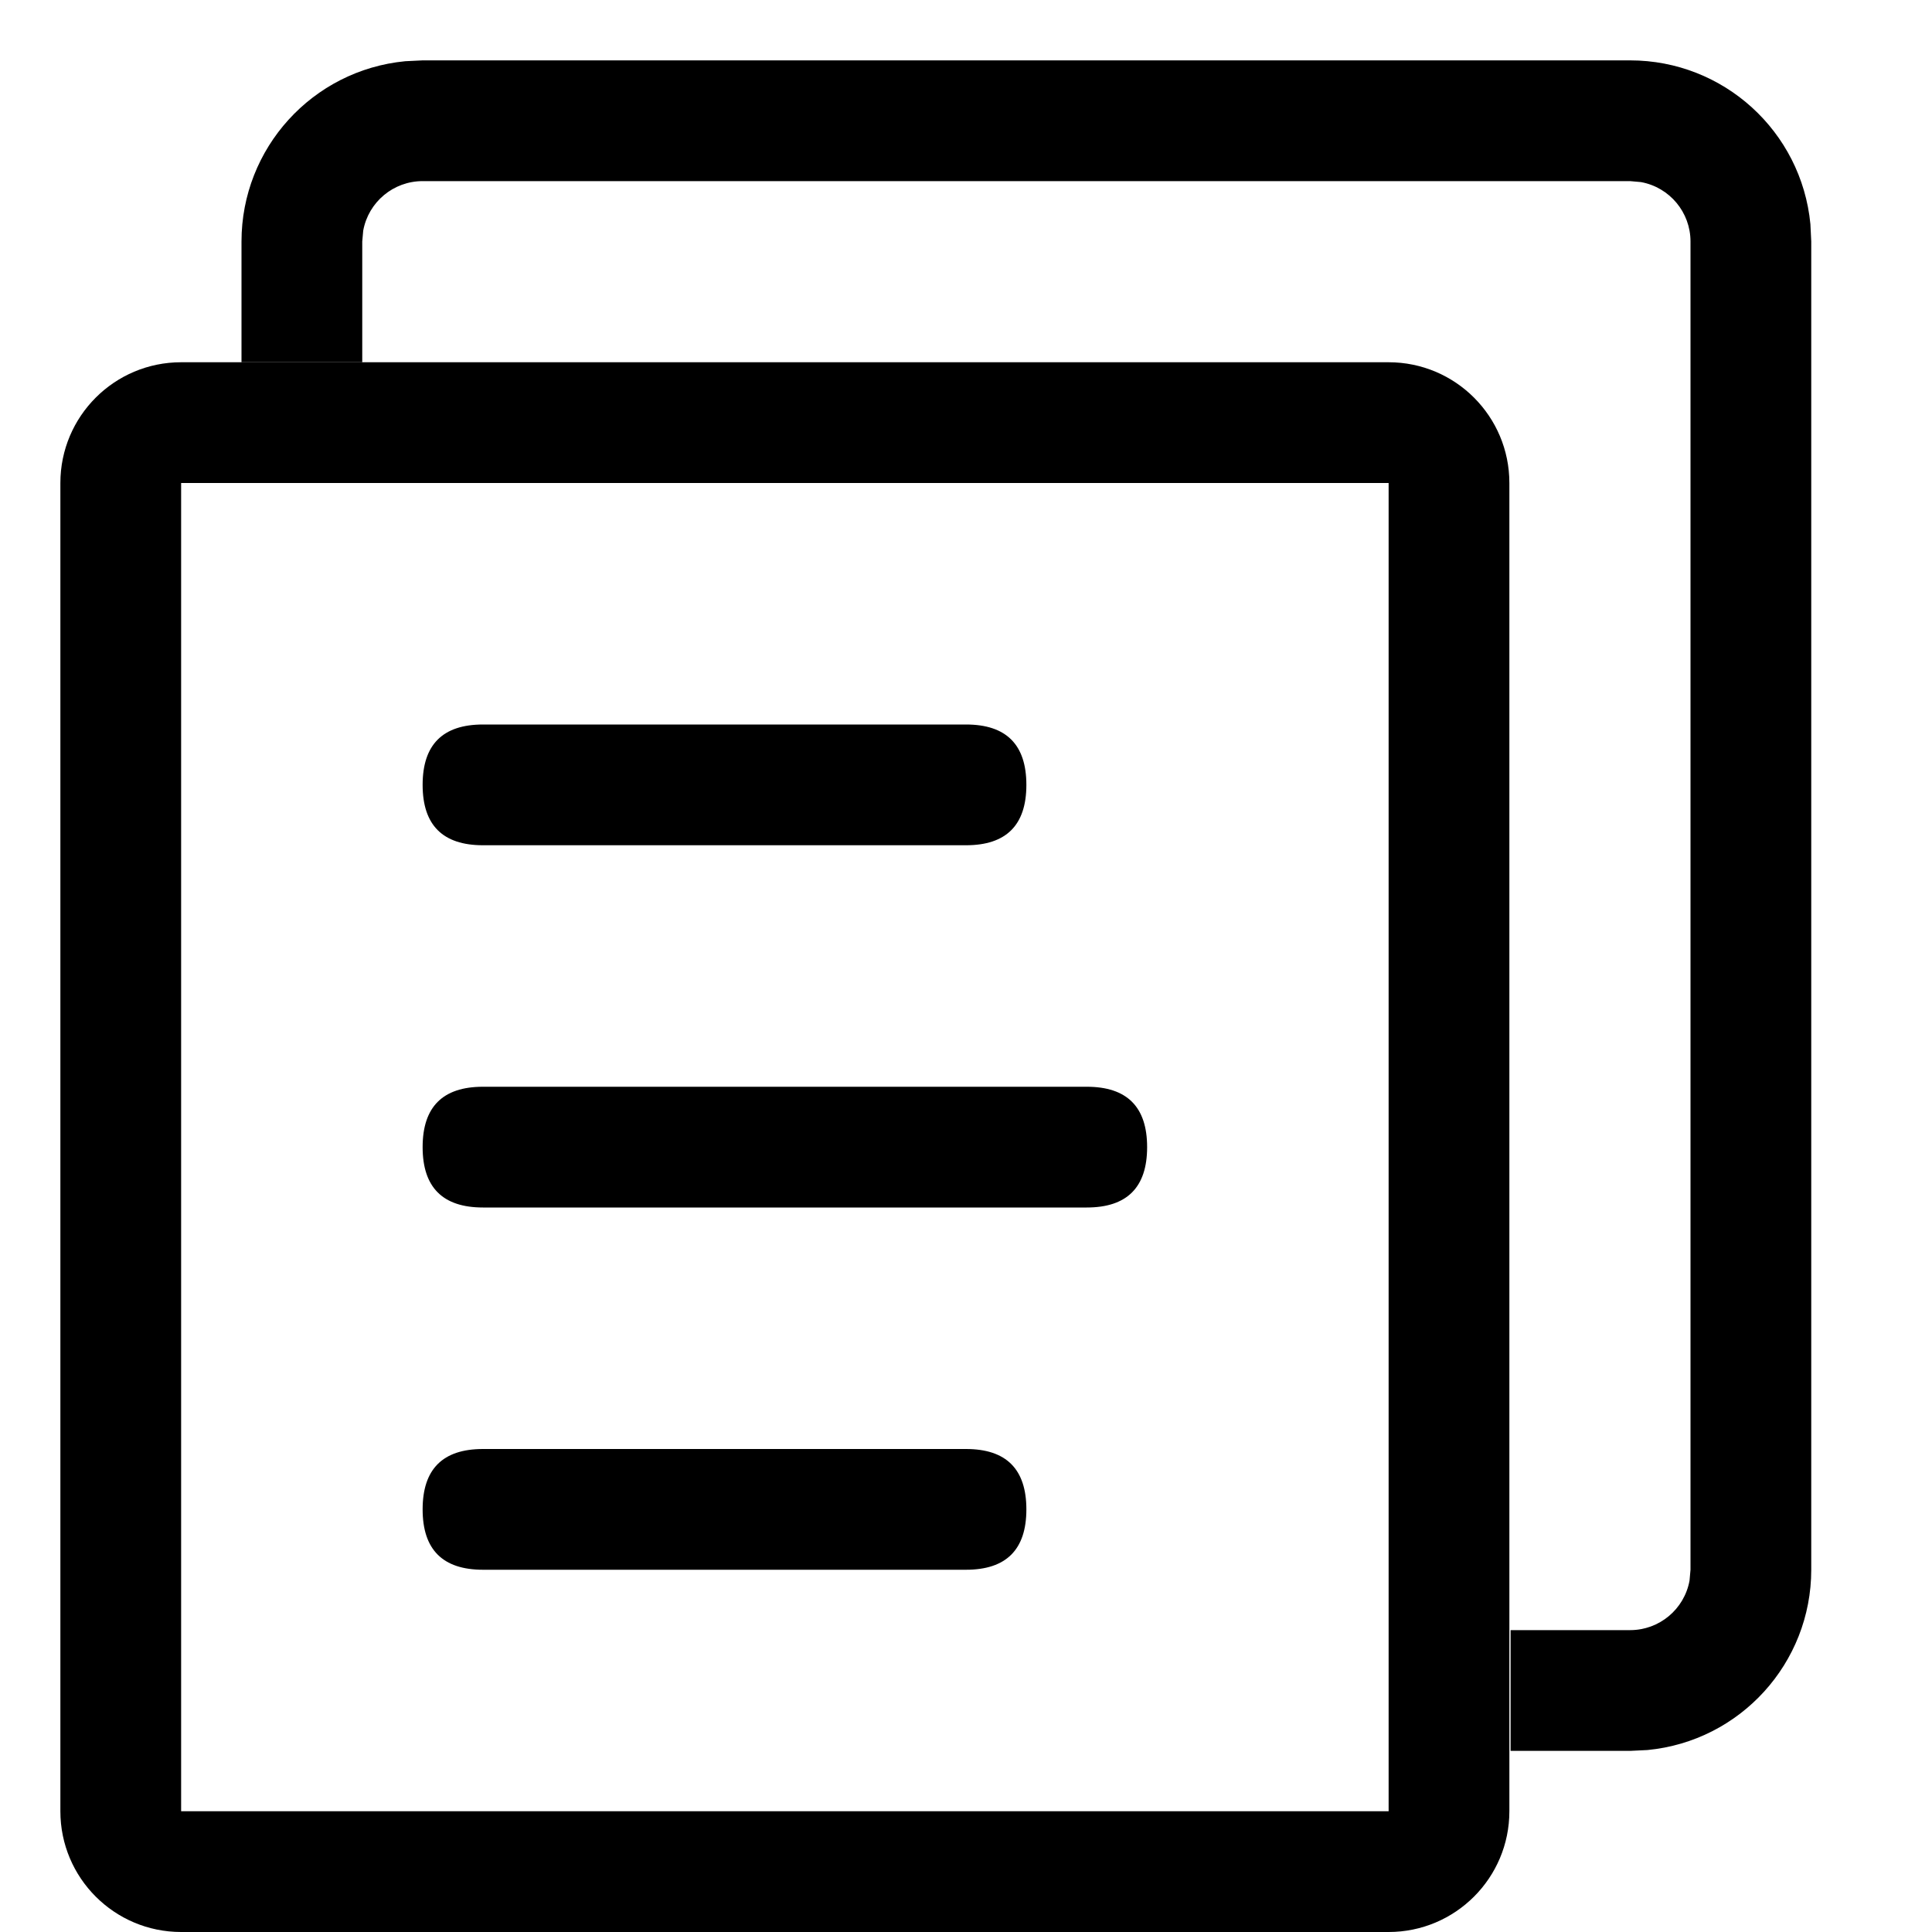
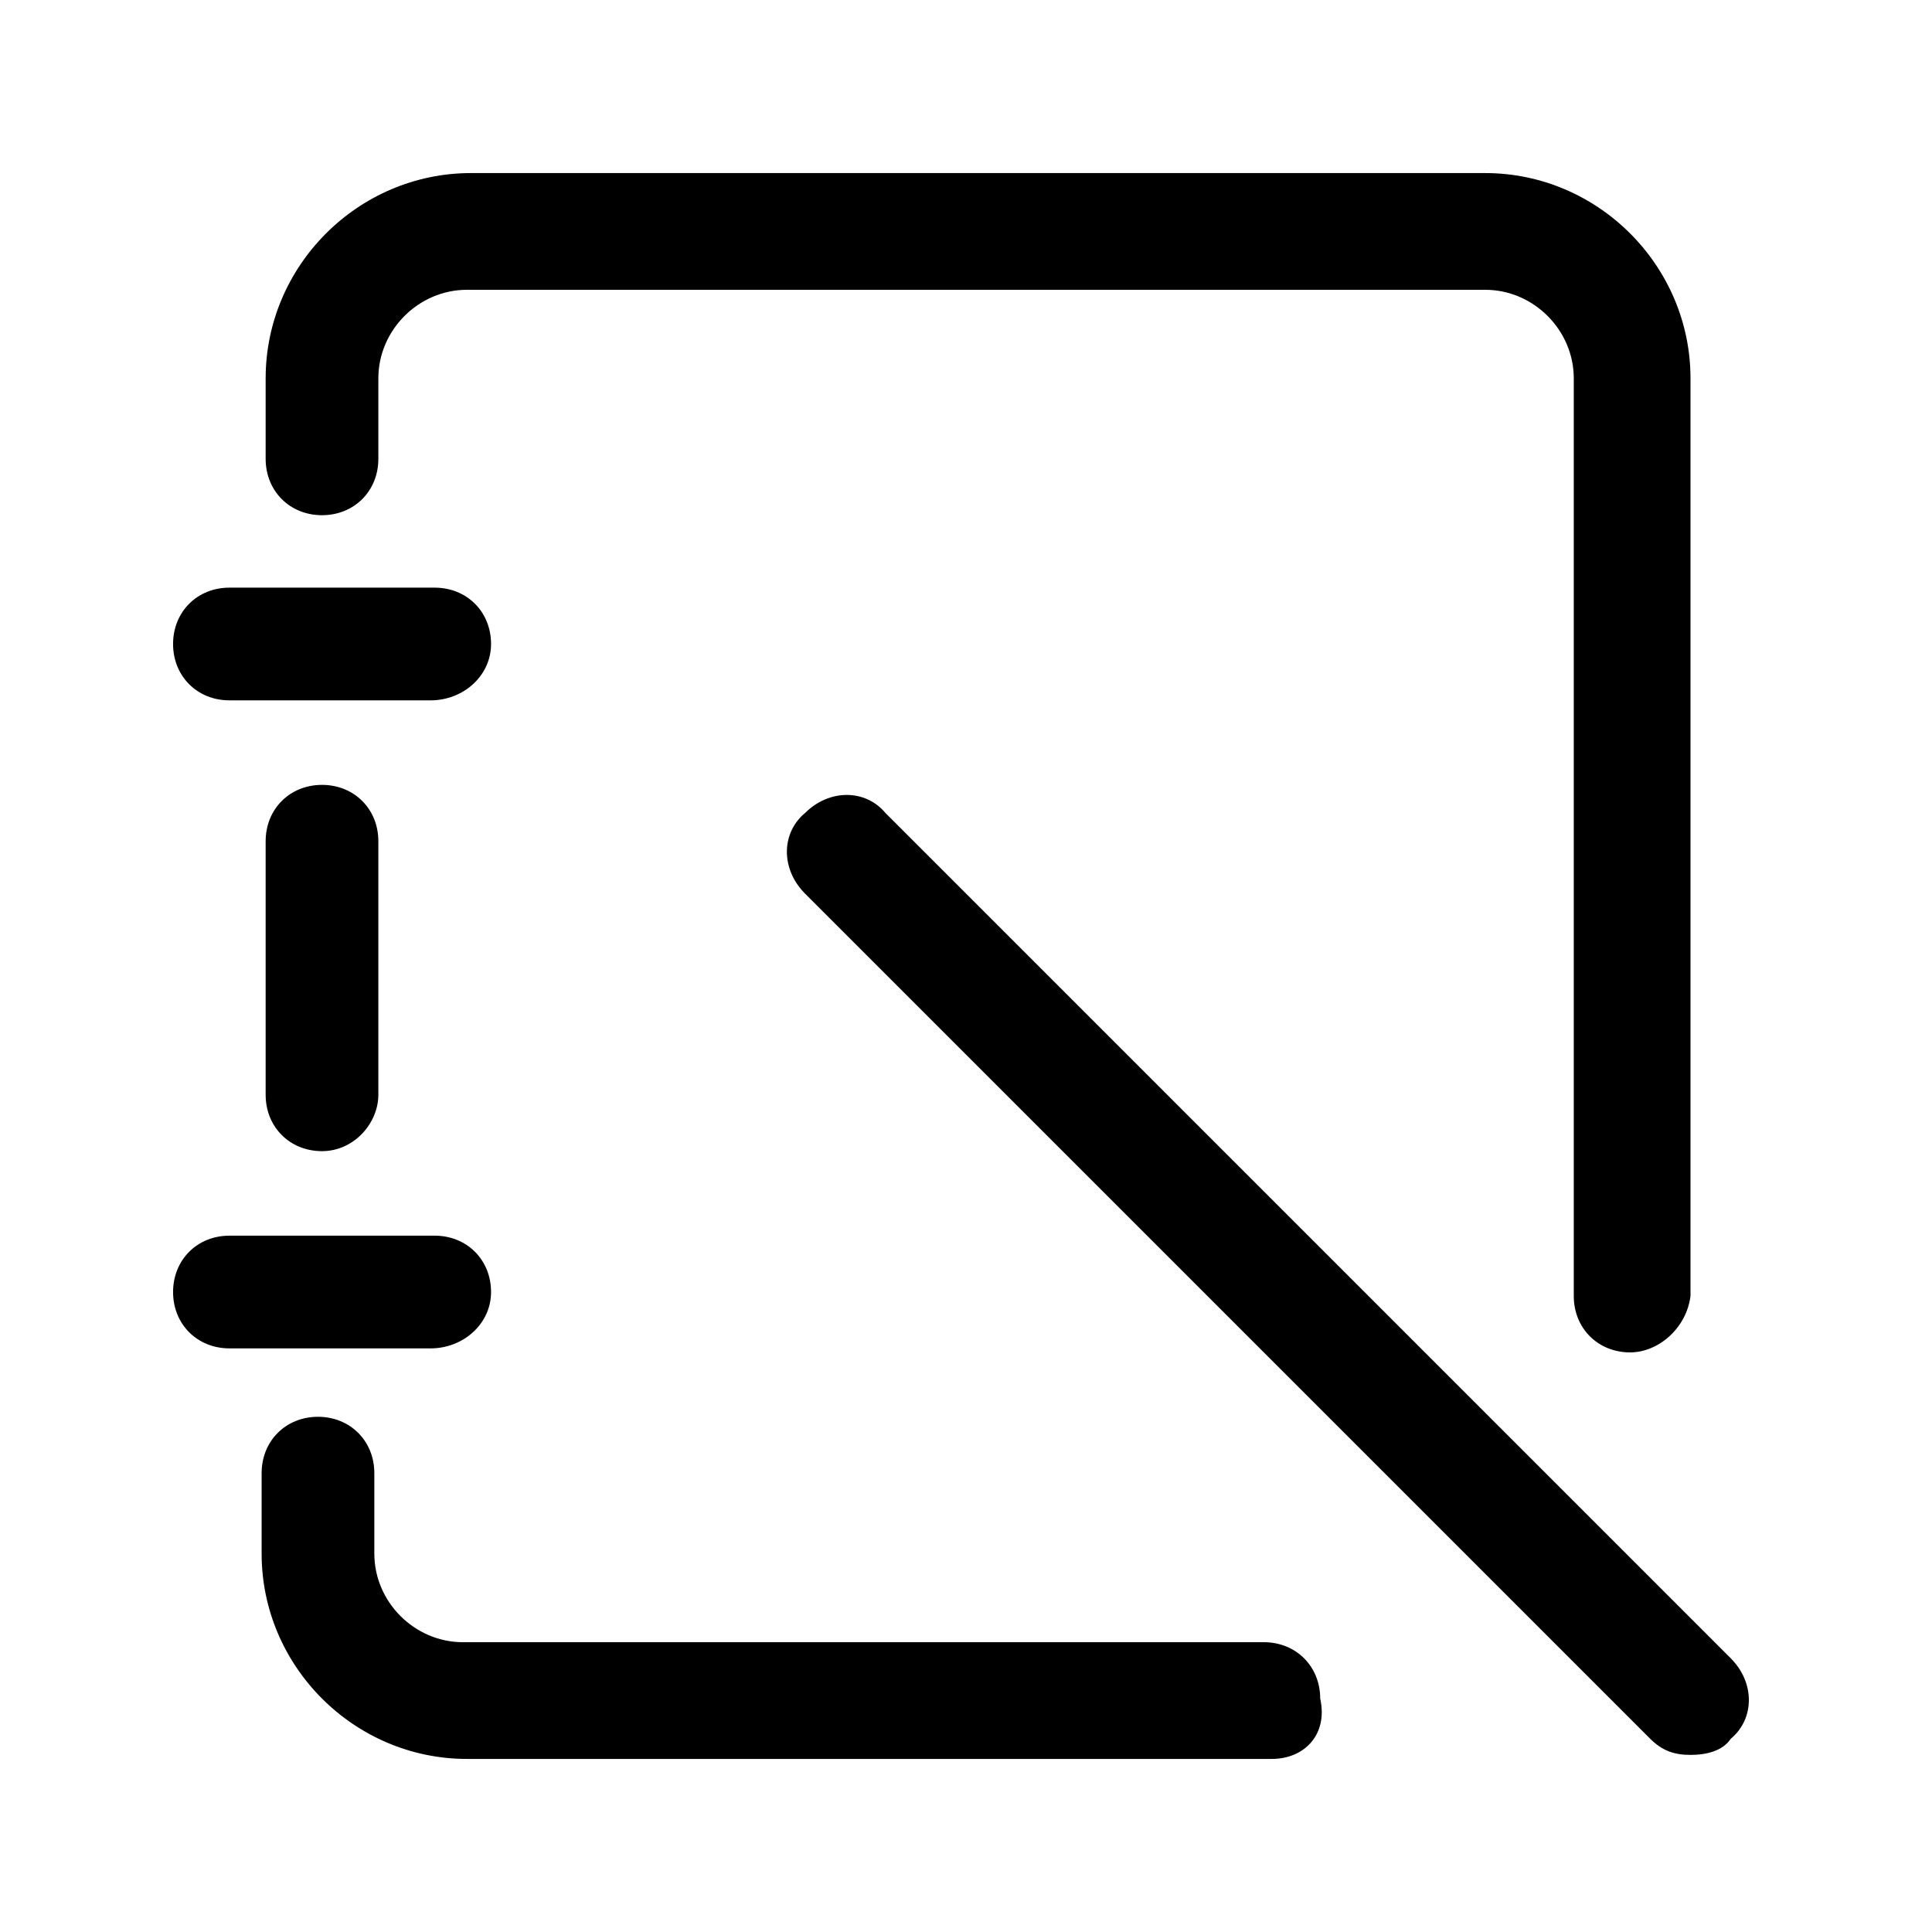
- <svg xmlns="http://www.w3.org/2000/svg" t="1600043157180" class="icon" viewBox="0 0 1024 1024" version="1.1" p-id="86762" width="200" height="200">
+ <svg xmlns="http://www.w3.org/2000/svg" t="1601993714783" class="icon" viewBox="0 0 1024 1024" version="1.1" p-id="5870" width="200" height="200">
  <defs>
    <style type="text/css" />
  </defs>
-   <path d="M864 32A96 96 0 0 1 959.552 118.784L960 128v704a96 96 0 0 1-86.784 95.552L864 928h-63.36v-64H864a32 32 0 0 0 31.488-26.24L896 832V128a32 32 0 0 0-26.24-31.488L864 96H224a32 32 0 0 0-31.488 26.24L192 128v64h-64V128A96 96 0 0 1 214.784 32.448L224 32h640z" p-id="86763" />
-   <path d="M736 192a64 64 0 0 1 64 64v704a64 64 0 0 1-64 64H96a64 64 0 0 1-64-64V256a64 64 0 0 1 64-64h640z m0 64H96v704h640V256z" p-id="86764" />
-   <path d="M224 384m32 0l256 0q32 0 32 32l0 0q0 32-32 32l-256 0q-32 0-32-32l0 0q0-32 32-32Z" p-id="86765" />
-   <path d="M224 768m32 0l256 0q32 0 32 32l0 0q0 32-32 32l-256 0q-32 0-32-32l0 0q0-32 32-32Z" p-id="86766" />
-   <path d="M224 576m32 0l320 0q32 0 32 32l0 0q0 32-32 32l-320 0q-32 0-32-32l0 0q0-32 32-32Z" p-id="86767" />
+   <path d="M170.667 610.133c-17.067 0-29.867-12.8-29.867-29.866v-134.4C140.8 428.8 153.6 416 170.667 416s29.866 12.8 29.866 29.867v134.4c0 14.933-12.8 29.866-29.866 29.866zM864 716.8c-17.067 0-29.867-12.8-29.867-29.867v-486.4c0-25.6-21.333-46.933-46.933-46.933H247.467c-25.6 0-46.934 21.333-46.934 46.933V243.2c0 17.067-12.8 29.867-29.866 29.867S140.8 260.267 140.8 243.2v-42.667c0-59.733 49.067-108.8 108.8-108.8h537.6c59.733 0 108.8 49.067 108.8 108.8v486.4C893.867 704 878.933 716.8 864 716.8zM674.133 932.267H247.467c-59.734 0-108.8-49.067-108.8-108.8V780.8c0-17.067 12.8-29.867 29.866-29.867s29.867 12.8 29.867 29.867v42.667c0 25.6 21.333 46.933 46.933 46.933h424.534c17.066 0 29.866 12.8 29.866 29.867 4.267 19.2-8.533 32-25.6 32zM896 930.133c-8.533 0-14.933-2.133-21.333-8.533l-448-448c-12.8-12.8-12.8-32 0-42.667 12.8-12.8 32-12.8 42.666 0l448 448c12.8 12.8 12.8 32 0 42.667-4.266 6.4-12.8 8.533-21.333 8.533z" p-id="5871" />
+   <path d="M228.267 371.2H121.6c-17.067 0-29.867-12.8-29.867-29.867 0-17.066 12.8-29.866 29.867-29.866h108.8c17.067 0 29.867 12.8 29.867 29.866 0 17.067-14.934 29.867-32 29.867z m0 343.467H121.6c-17.067 0-29.867-12.8-29.867-29.867s12.8-29.867 29.867-29.867h108.8c17.067 0 29.867 12.8 29.867 29.867s-14.934 29.867-32 29.867z" p-id="5872" />
</svg>
